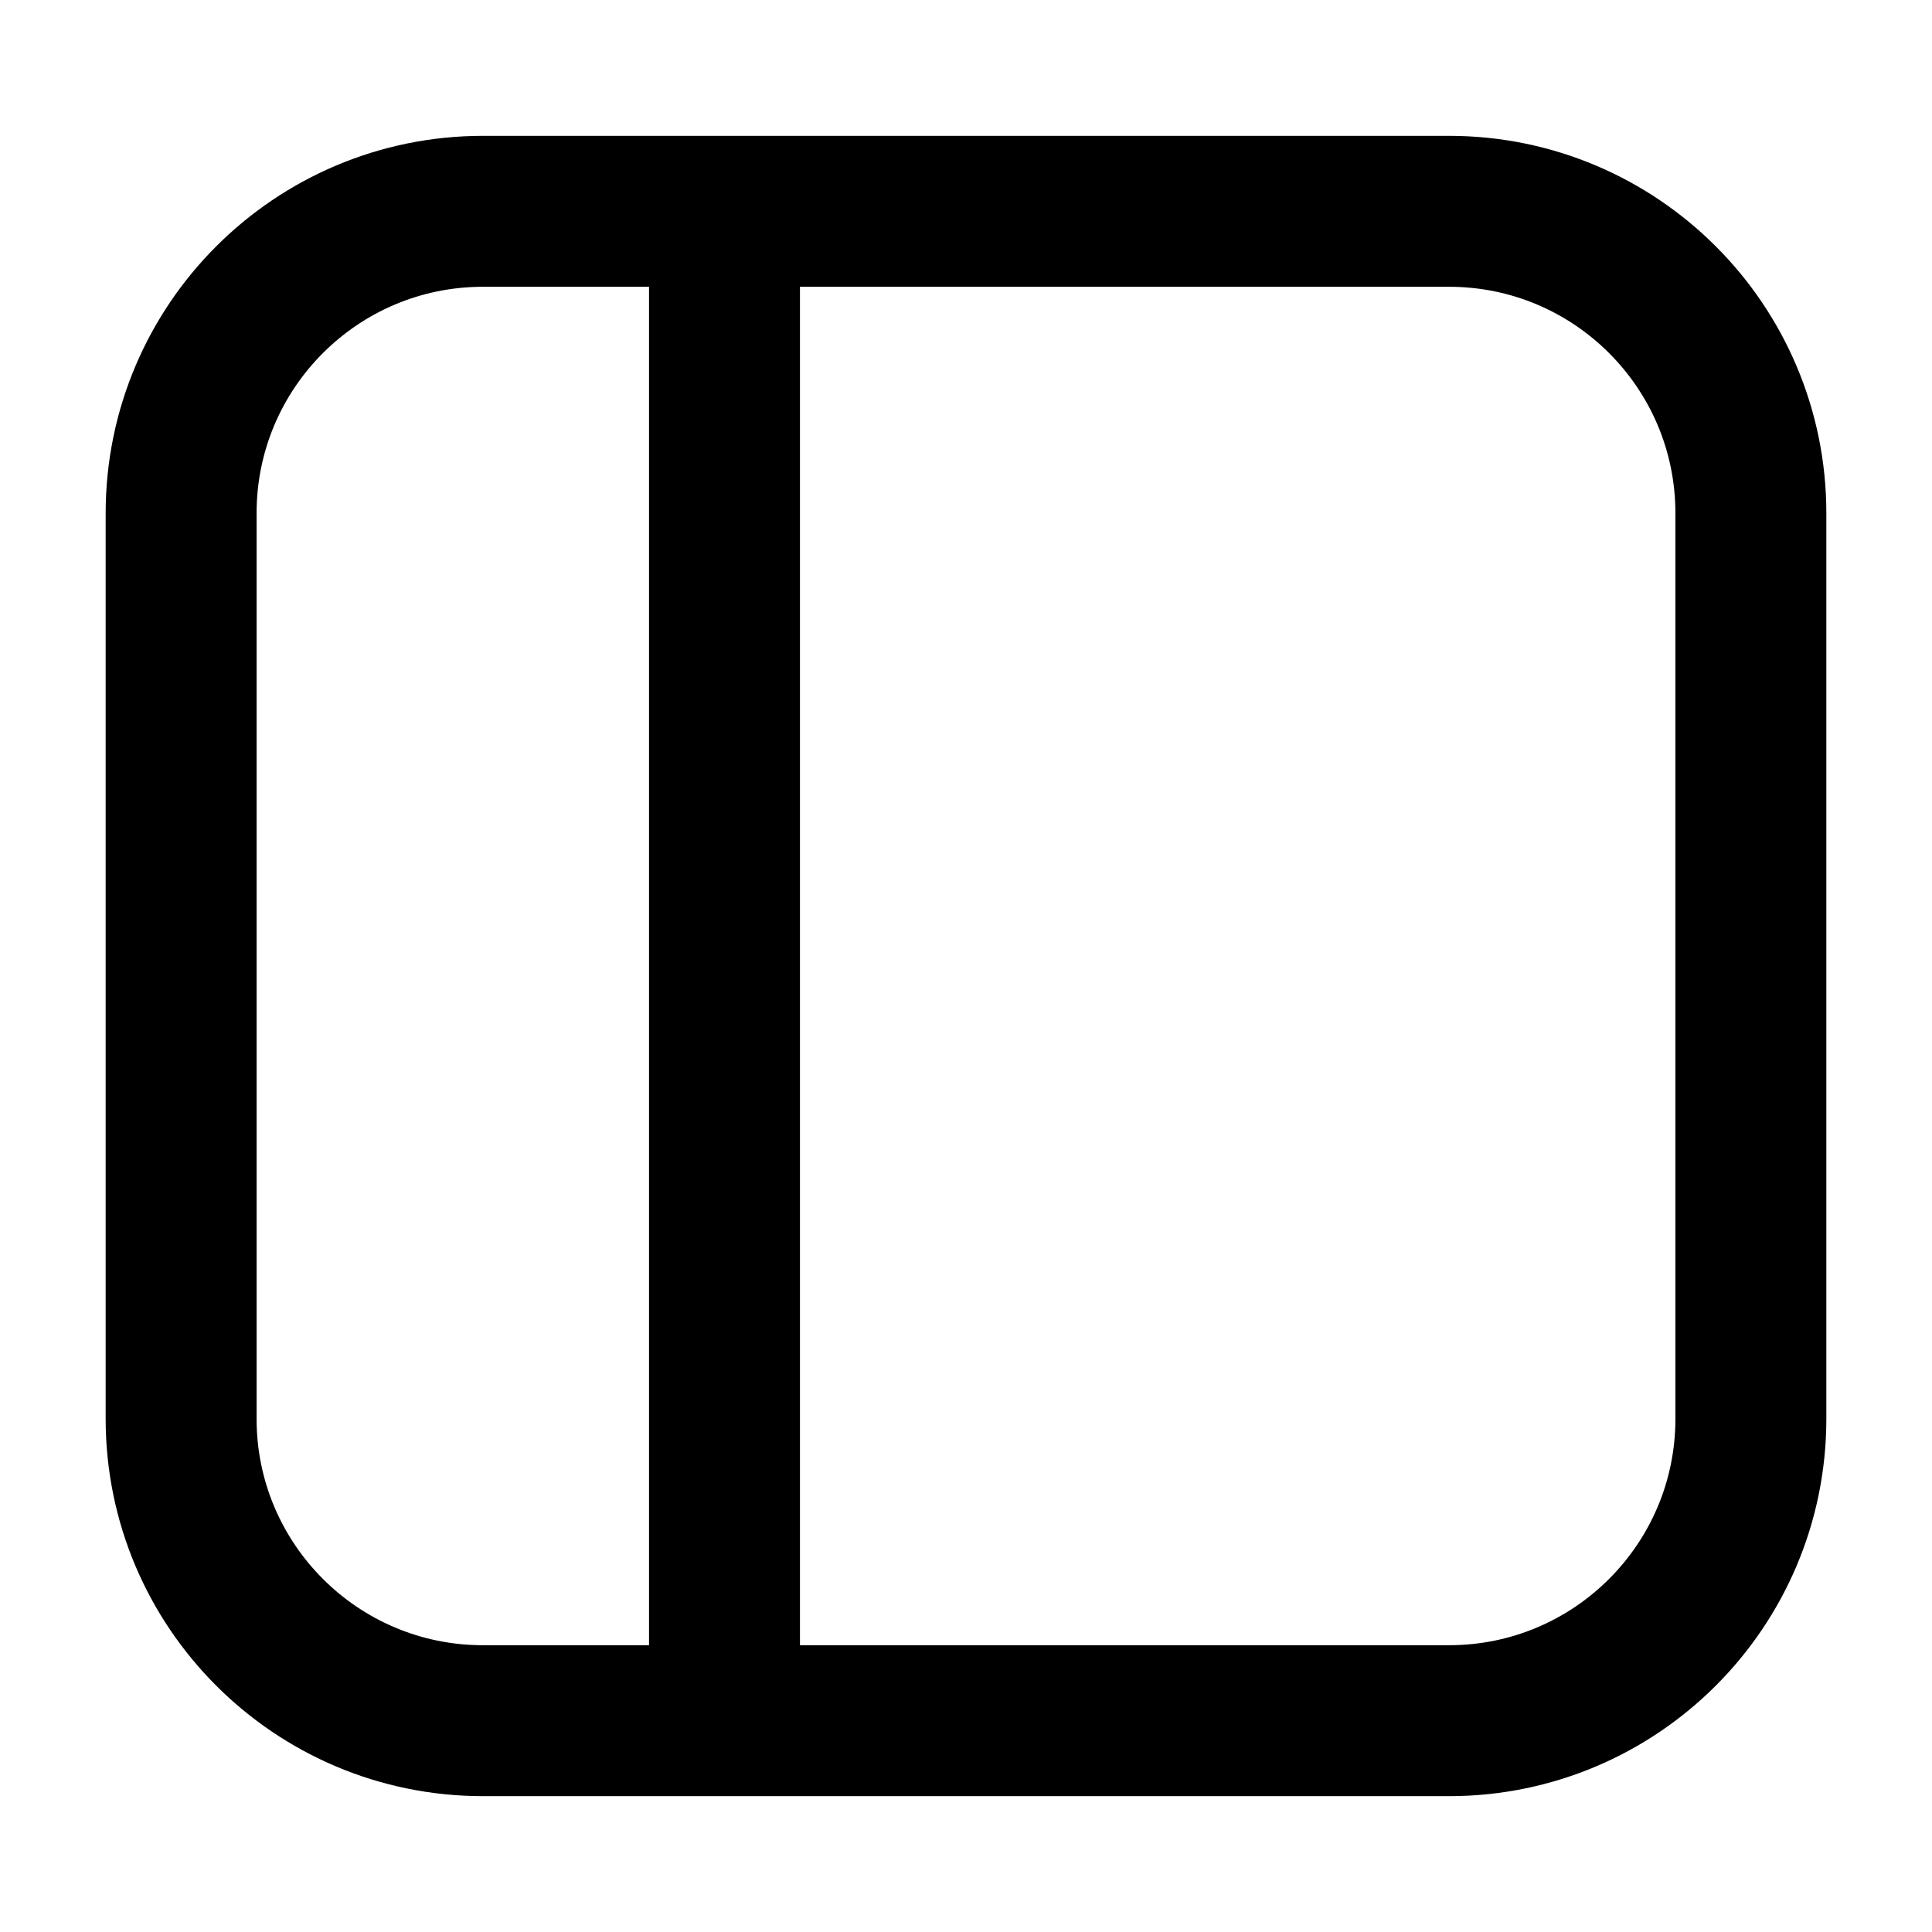
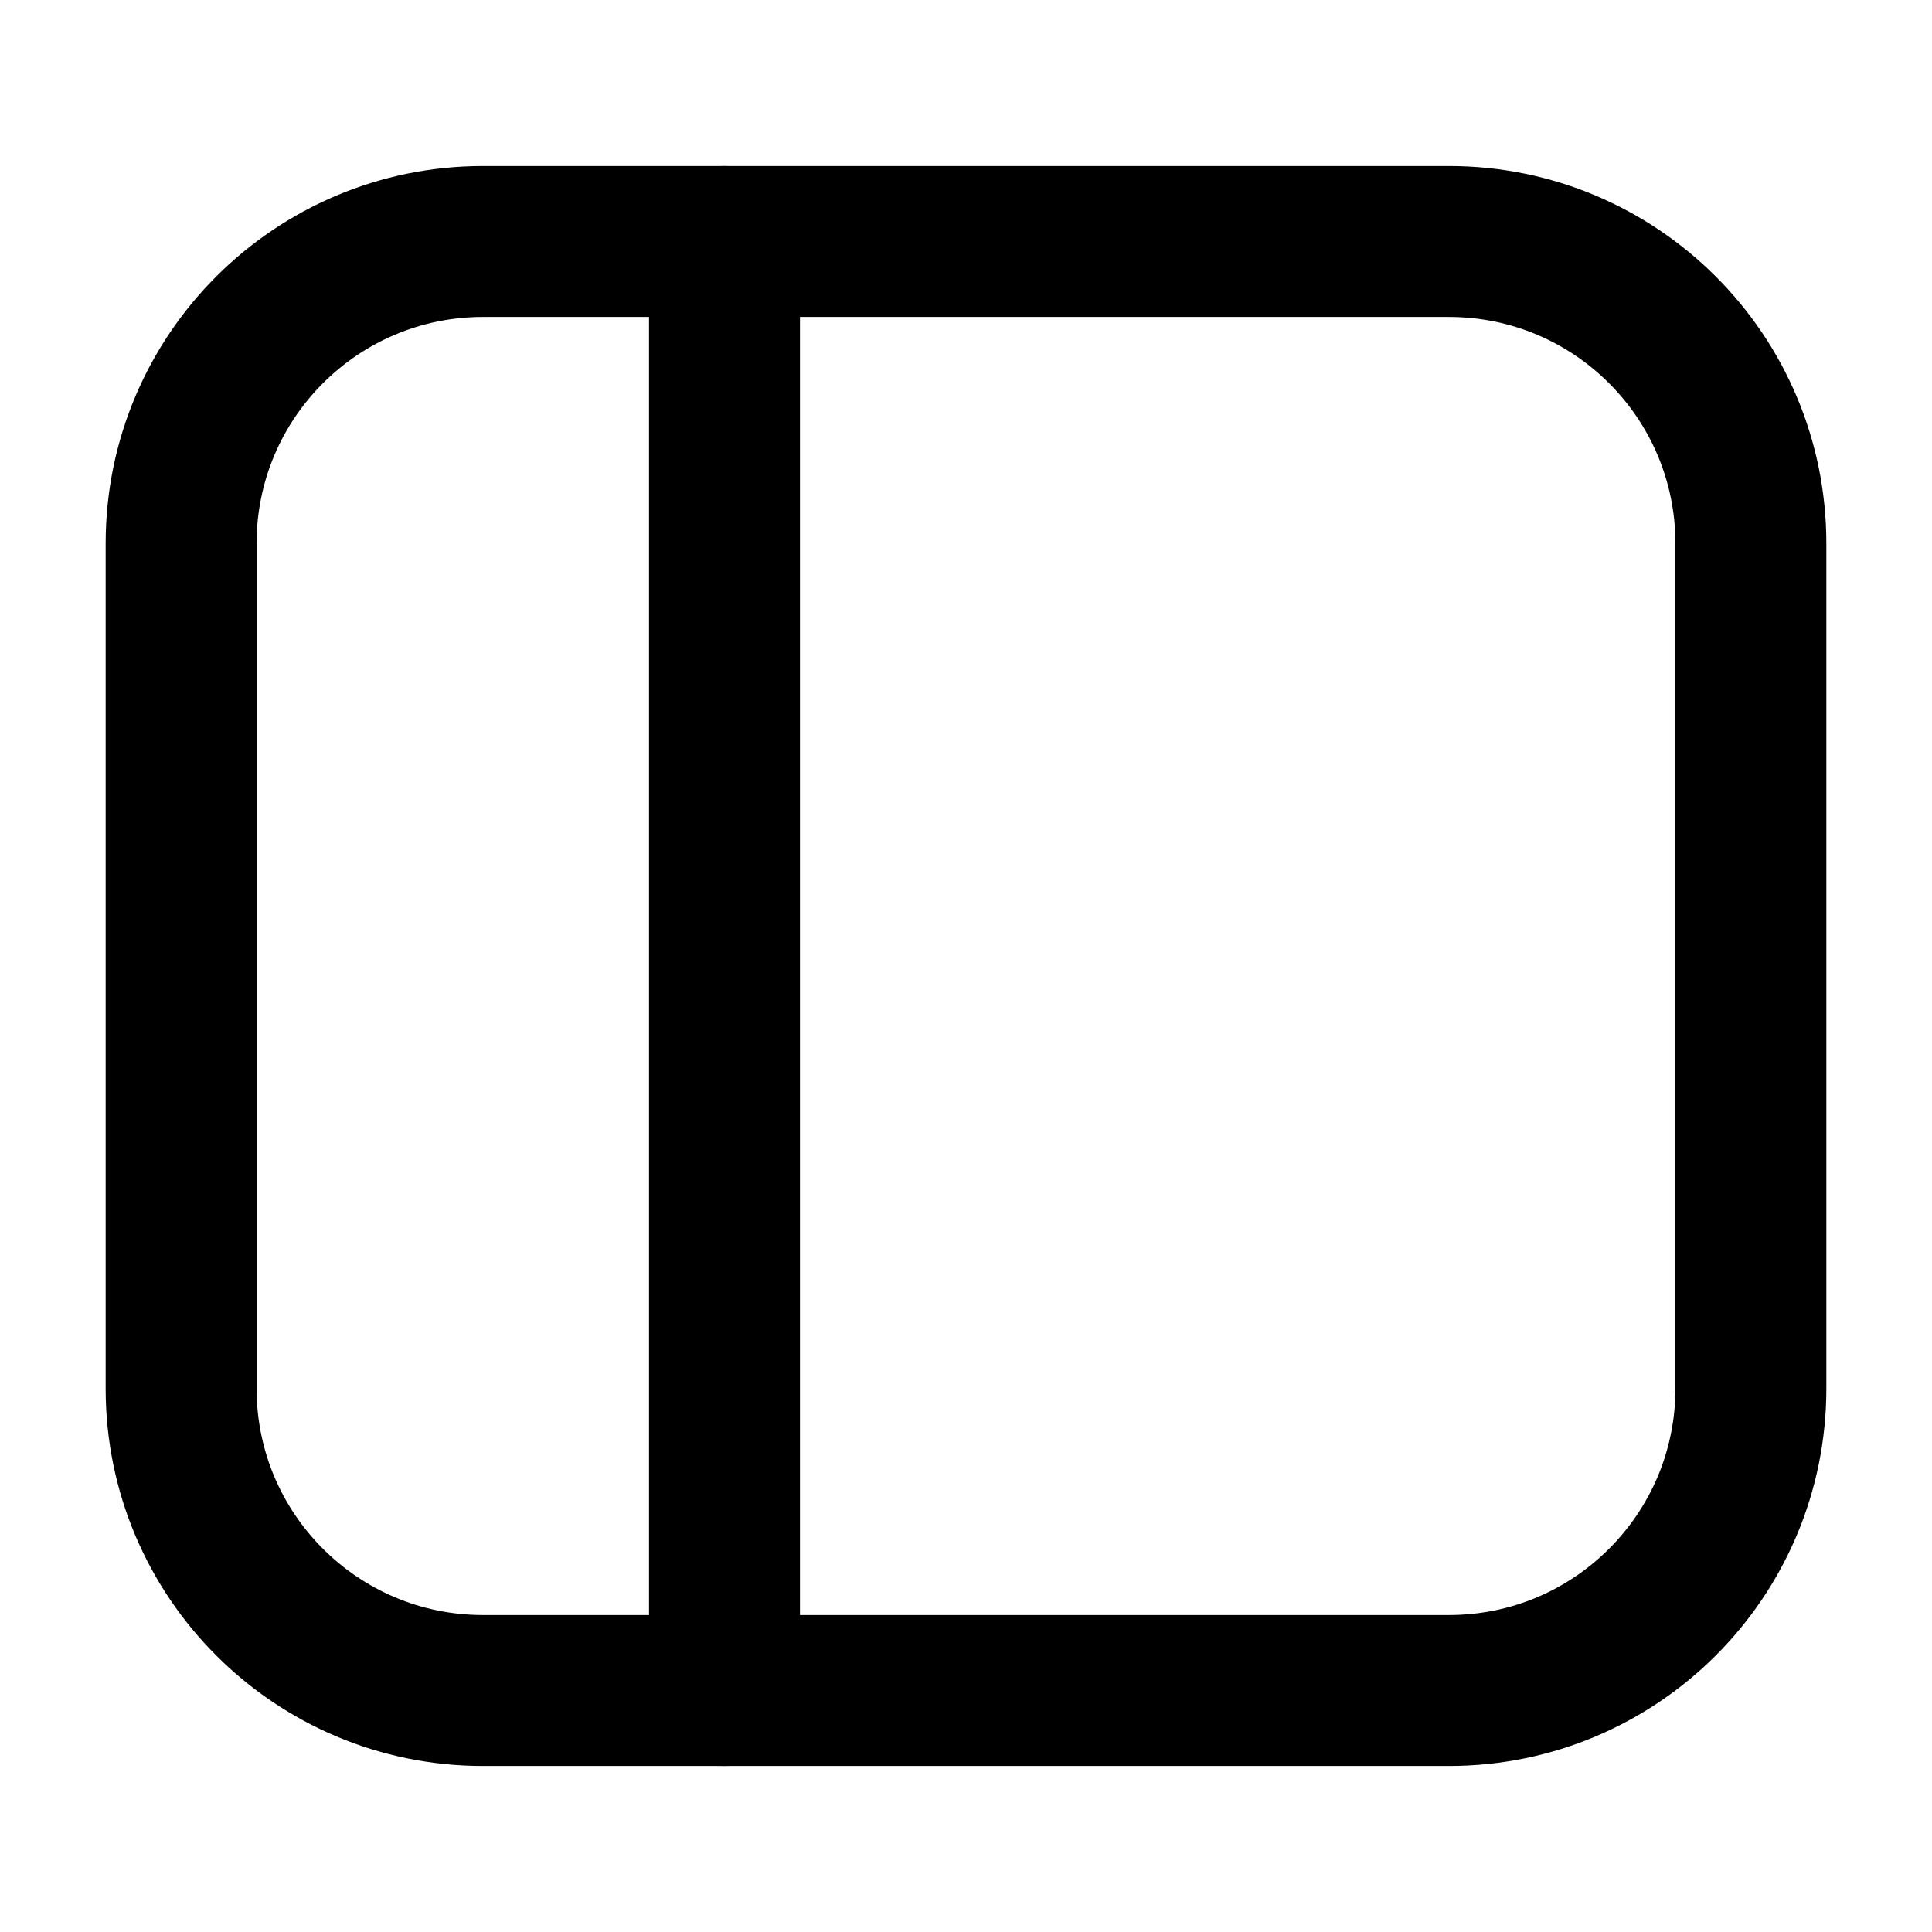
- <svg xmlns="http://www.w3.org/2000/svg" width="16" height="16" viewBox="0 0 16 16" fill="none" stroke="#000" stroke-width="1.25">
-   <rect x="1.5" y="1.75" width="13" height="12.5" rx="2.5" />
-   <line x1="6" y1="1.75" x2="6" y2="14.25" />
+ <svg xmlns="http://www.w3.org/2000/svg" width="16" height="16" viewBox="0 0 16 16" fill="none" stroke="#000" stroke-width="1.25" stroke-linecap="round" stroke-linejoin="round">
+   <rect x="1.5" y="2" width="13" height="12" rx="2.5" />
+   <path d="M6 2v12" />
</svg>
